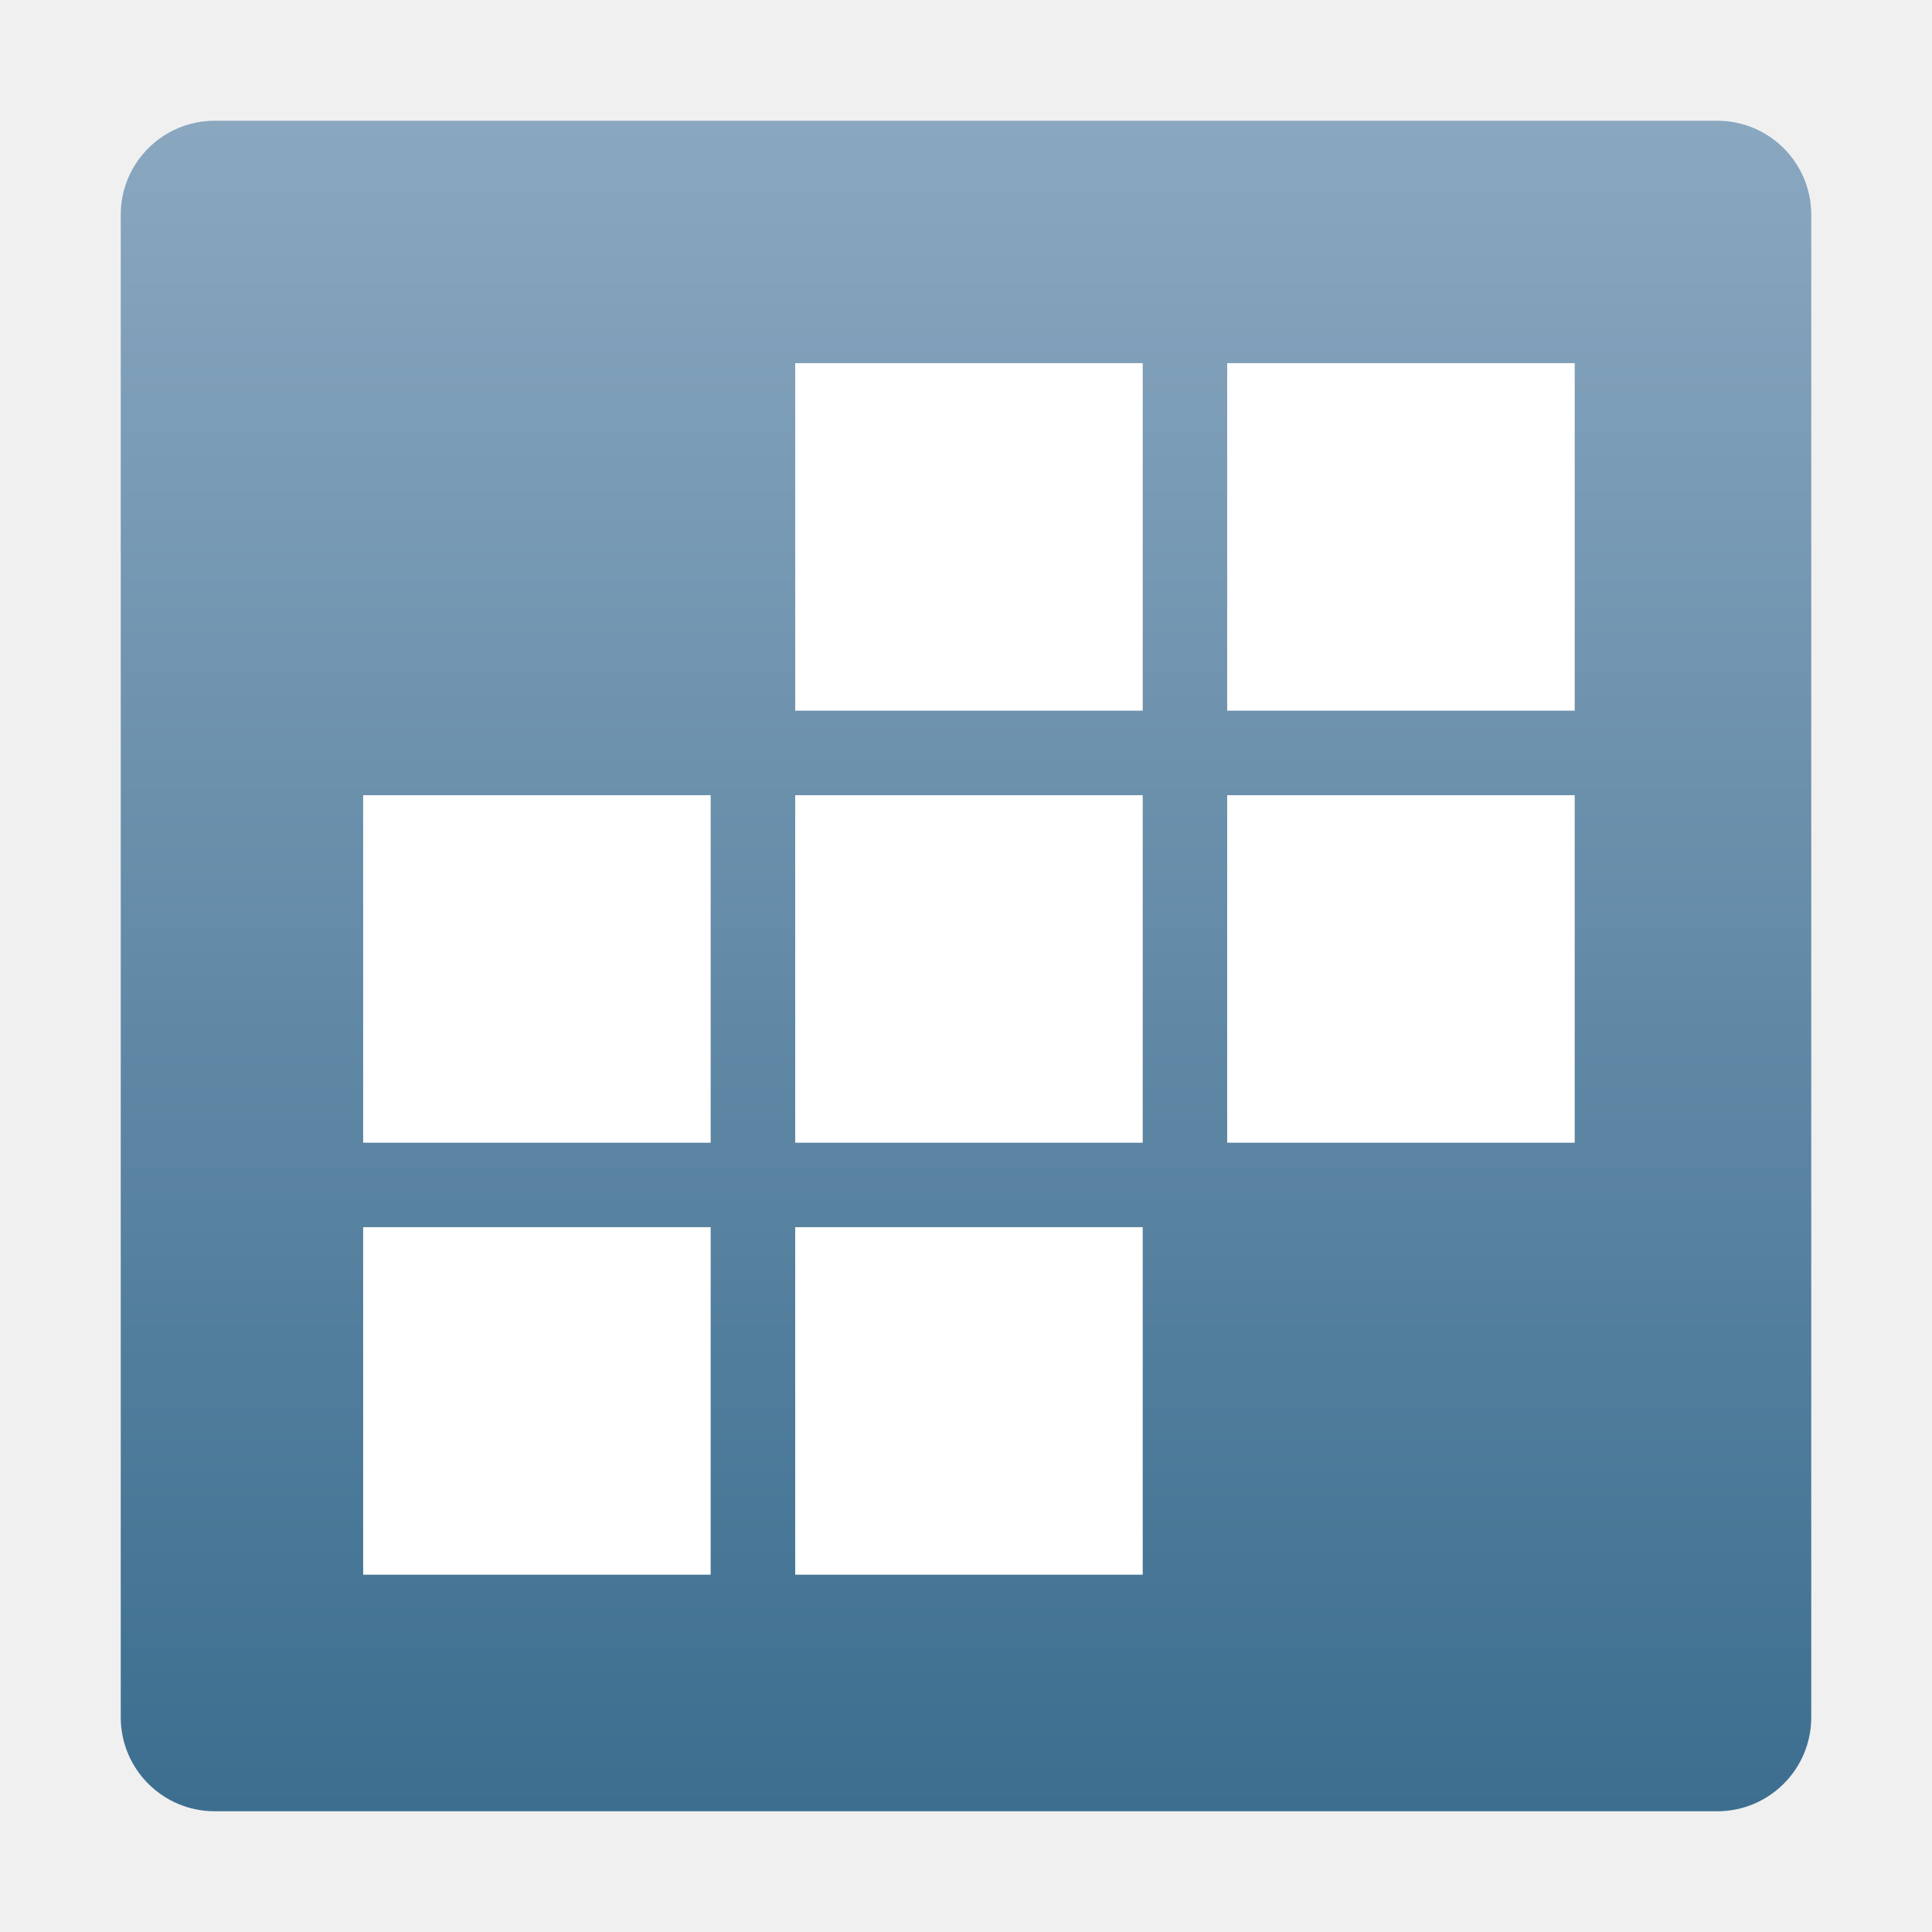
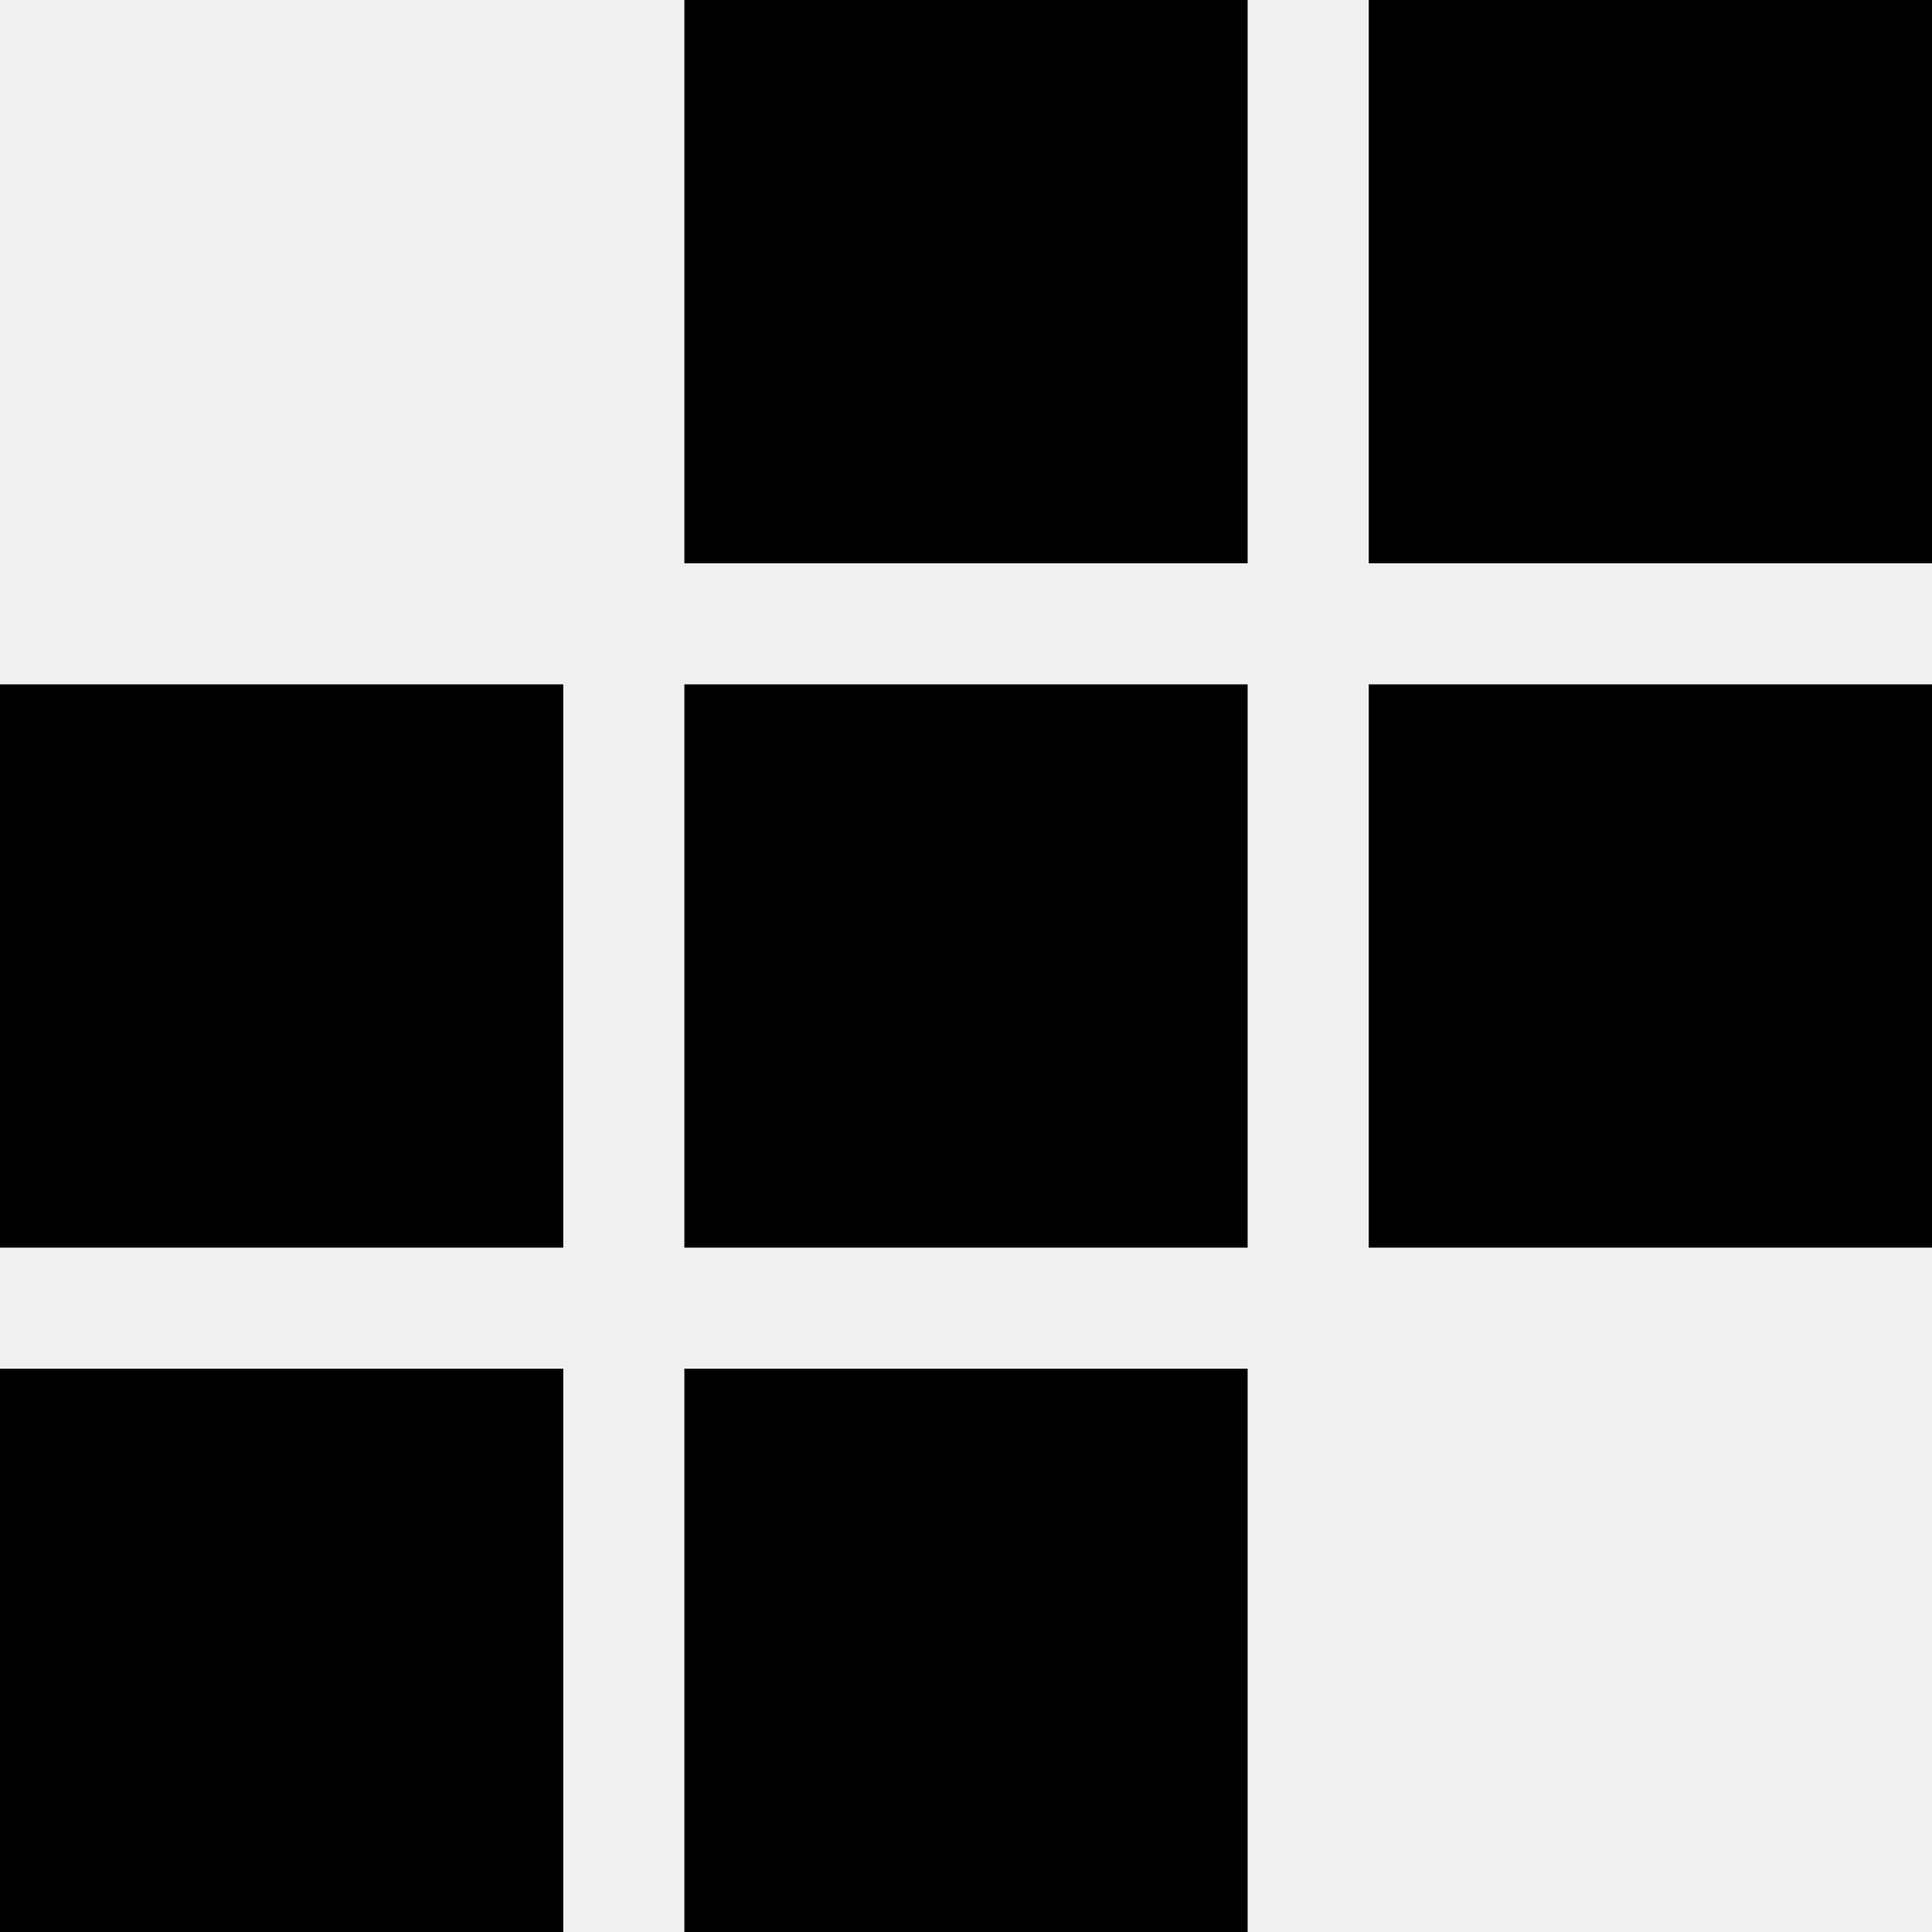
- <svg xmlns="http://www.w3.org/2000/svg" viewBox="0 0 32 32">
-   <defs>
-     <linearGradient id="a" x1="16" y1="2" x2="16" y2="30" gradientUnits="userSpaceOnUse">
-       <stop offset="0" stop-color="#8aa7c0" />
-       <stop offset="1" stop-color="#3c6e8f" />
-     </linearGradient>
-   </defs>
-   <rect x="2" y="2" width="28" height="28" rx="1.556" ry="1.556" style="fill:url(#a)" />
-   <rect x="13.171" y="6.015" width="5.756" height="5.756" style="fill:#fff" />
-   <rect x="20.326" y="6.015" width="5.756" height="5.756" style="fill:#fff" />
-   <rect x="20.326" y="13.171" width="5.756" height="5.756" style="fill:#fff" />
-   <rect x="13.171" y="13.171" width="5.756" height="5.756" style="fill:#fff" />
-   <rect x="6.015" y="13.171" width="5.756" height="5.756" style="fill:#fff" />
-   <rect x="6.015" y="20.326" width="5.756" height="5.756" style="fill:#fff" />
-   <rect x="13.171" y="20.326" width="5.756" height="5.756" style="fill:#fff" />
+ <svg xmlns="http://www.w3.org/2000/svg" version="1.1" width="512px" height="512px">
+   <style type="text/css">.st0{fill-rule:evenodd;clip-rule:evenodd;}</style>
+   <path class="st0" d="M149.275,512H0V362.725h149.275V512z M149.275,181.362H0v149.275h149.275V181.362z M330.638,362.725H181.362V512h149.275V362.725z M330.638,181.362H181.362v149.275h149.275V181.362z M330.638,0H181.362v149.275h149.275V0z M512,0H362.725v149.275H512V0z M512,181.362H362.725v149.275H512V181.362z" />
</svg>
